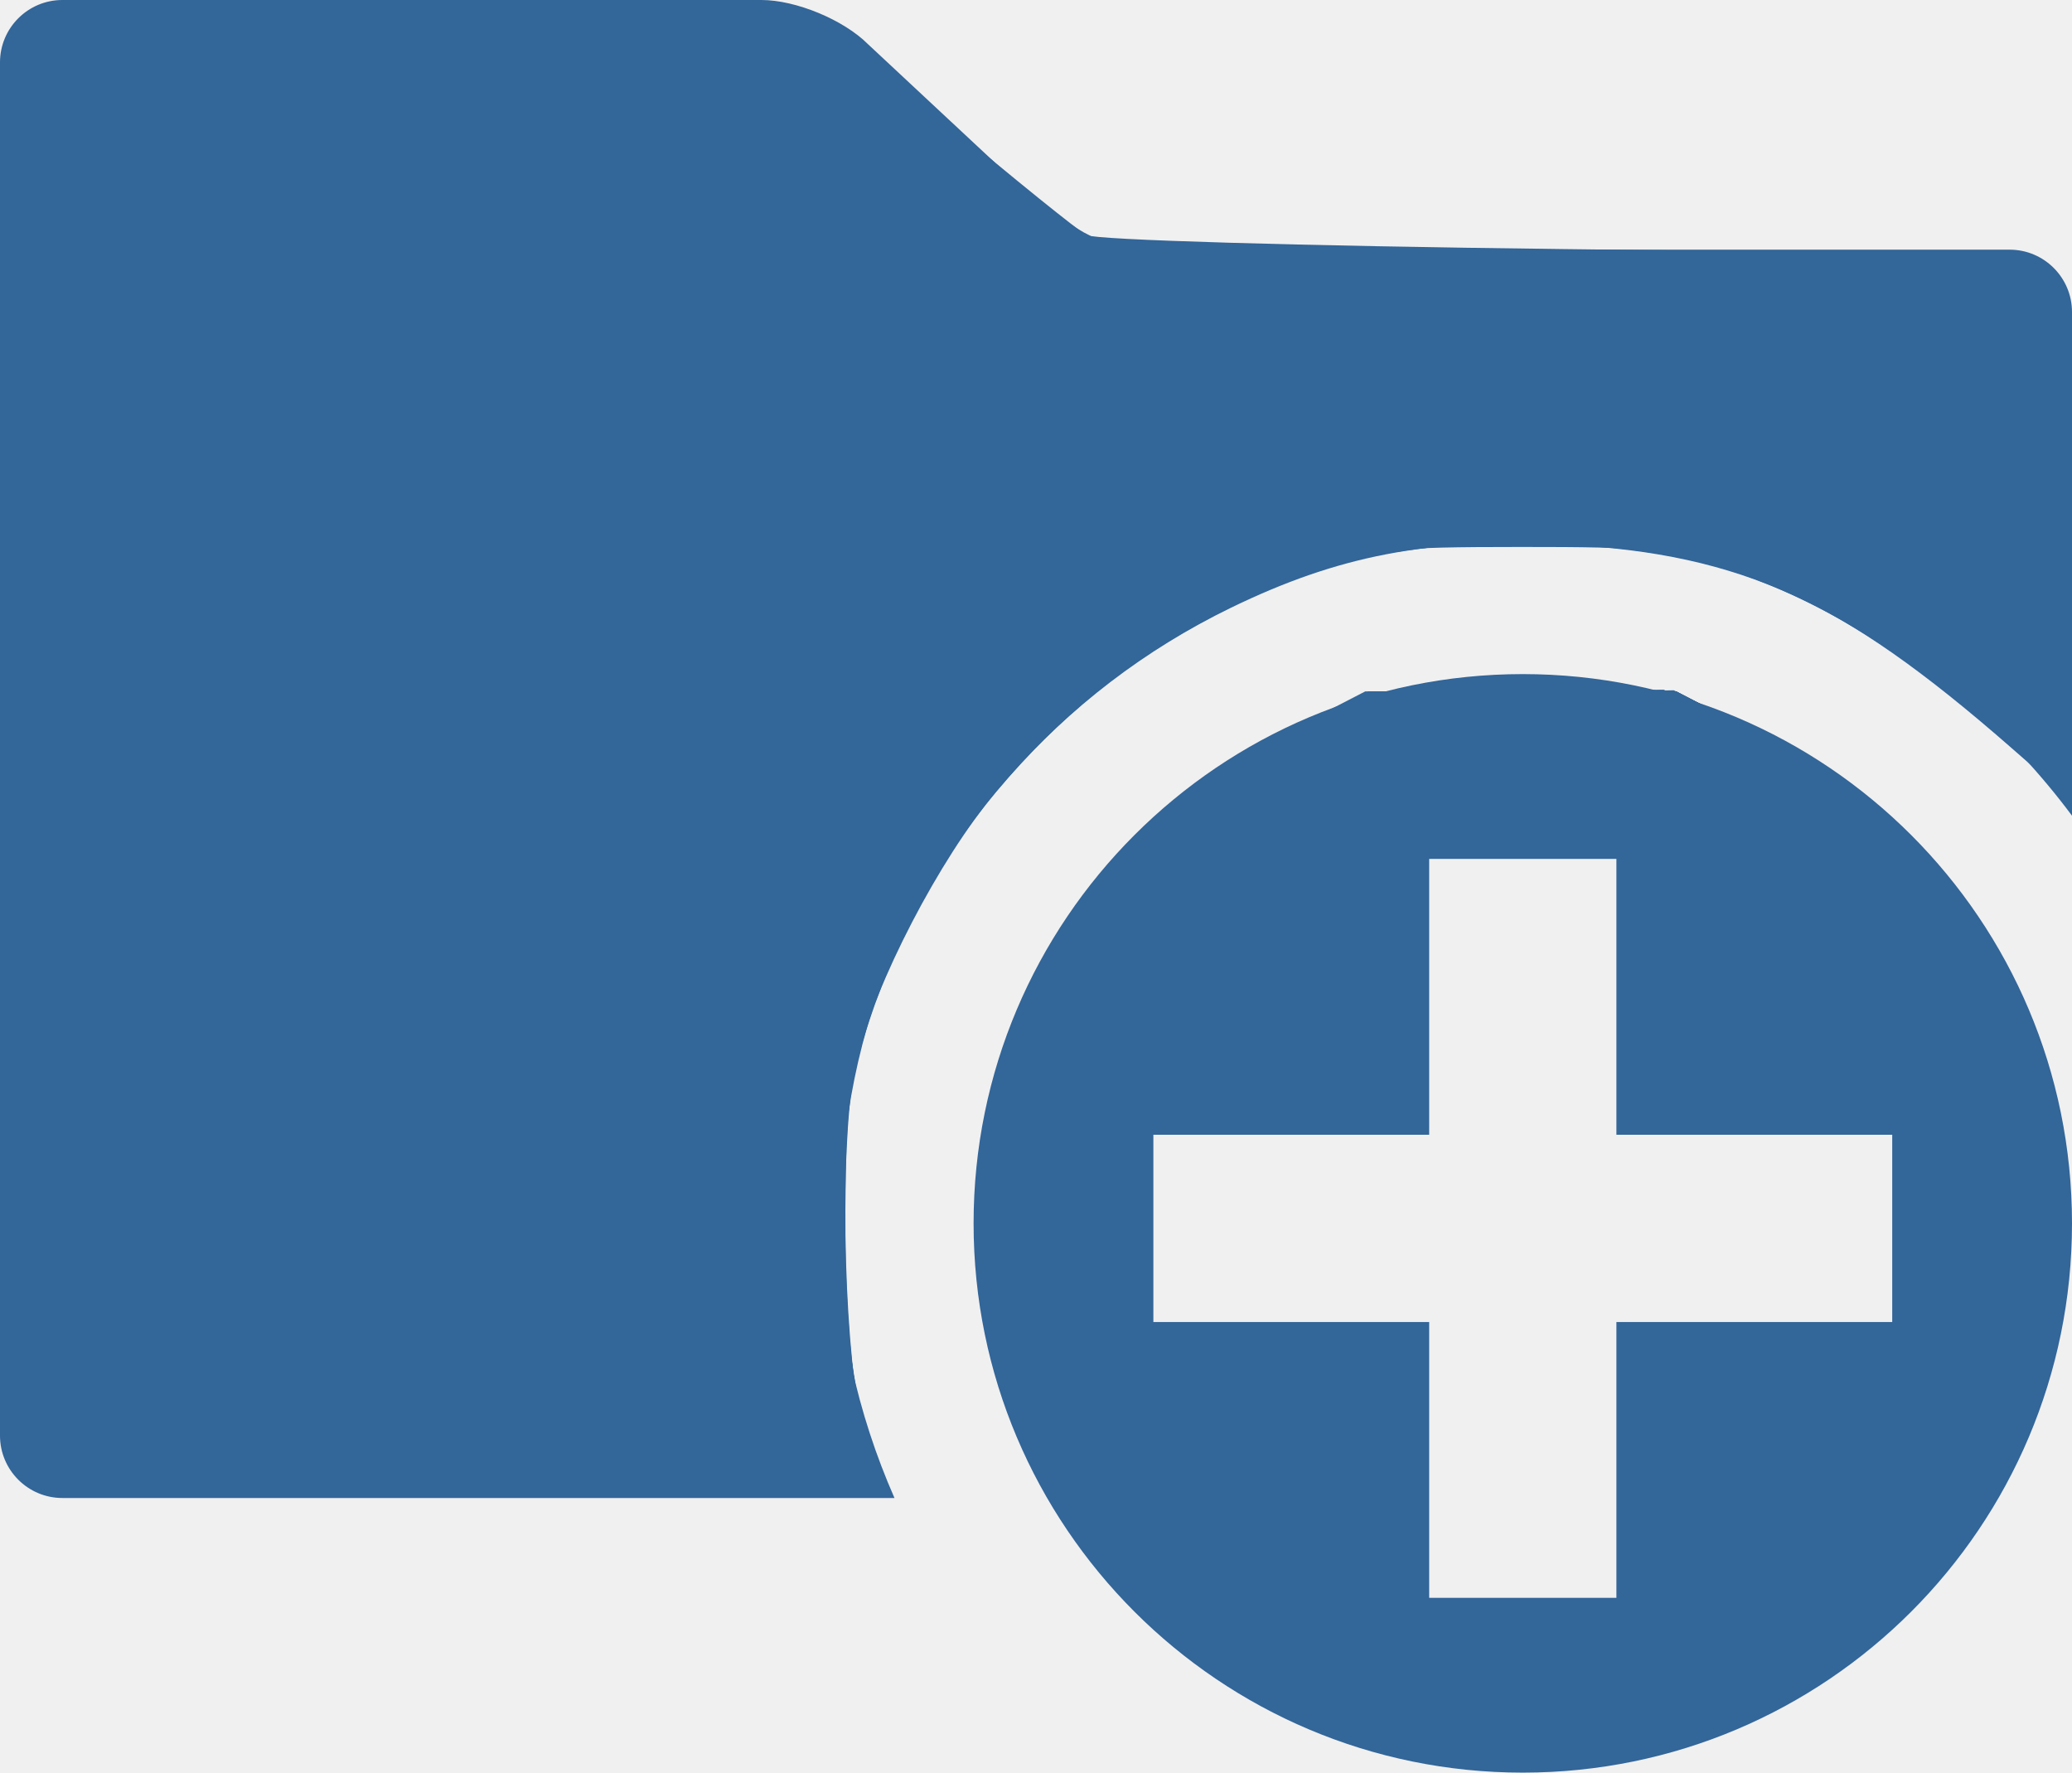
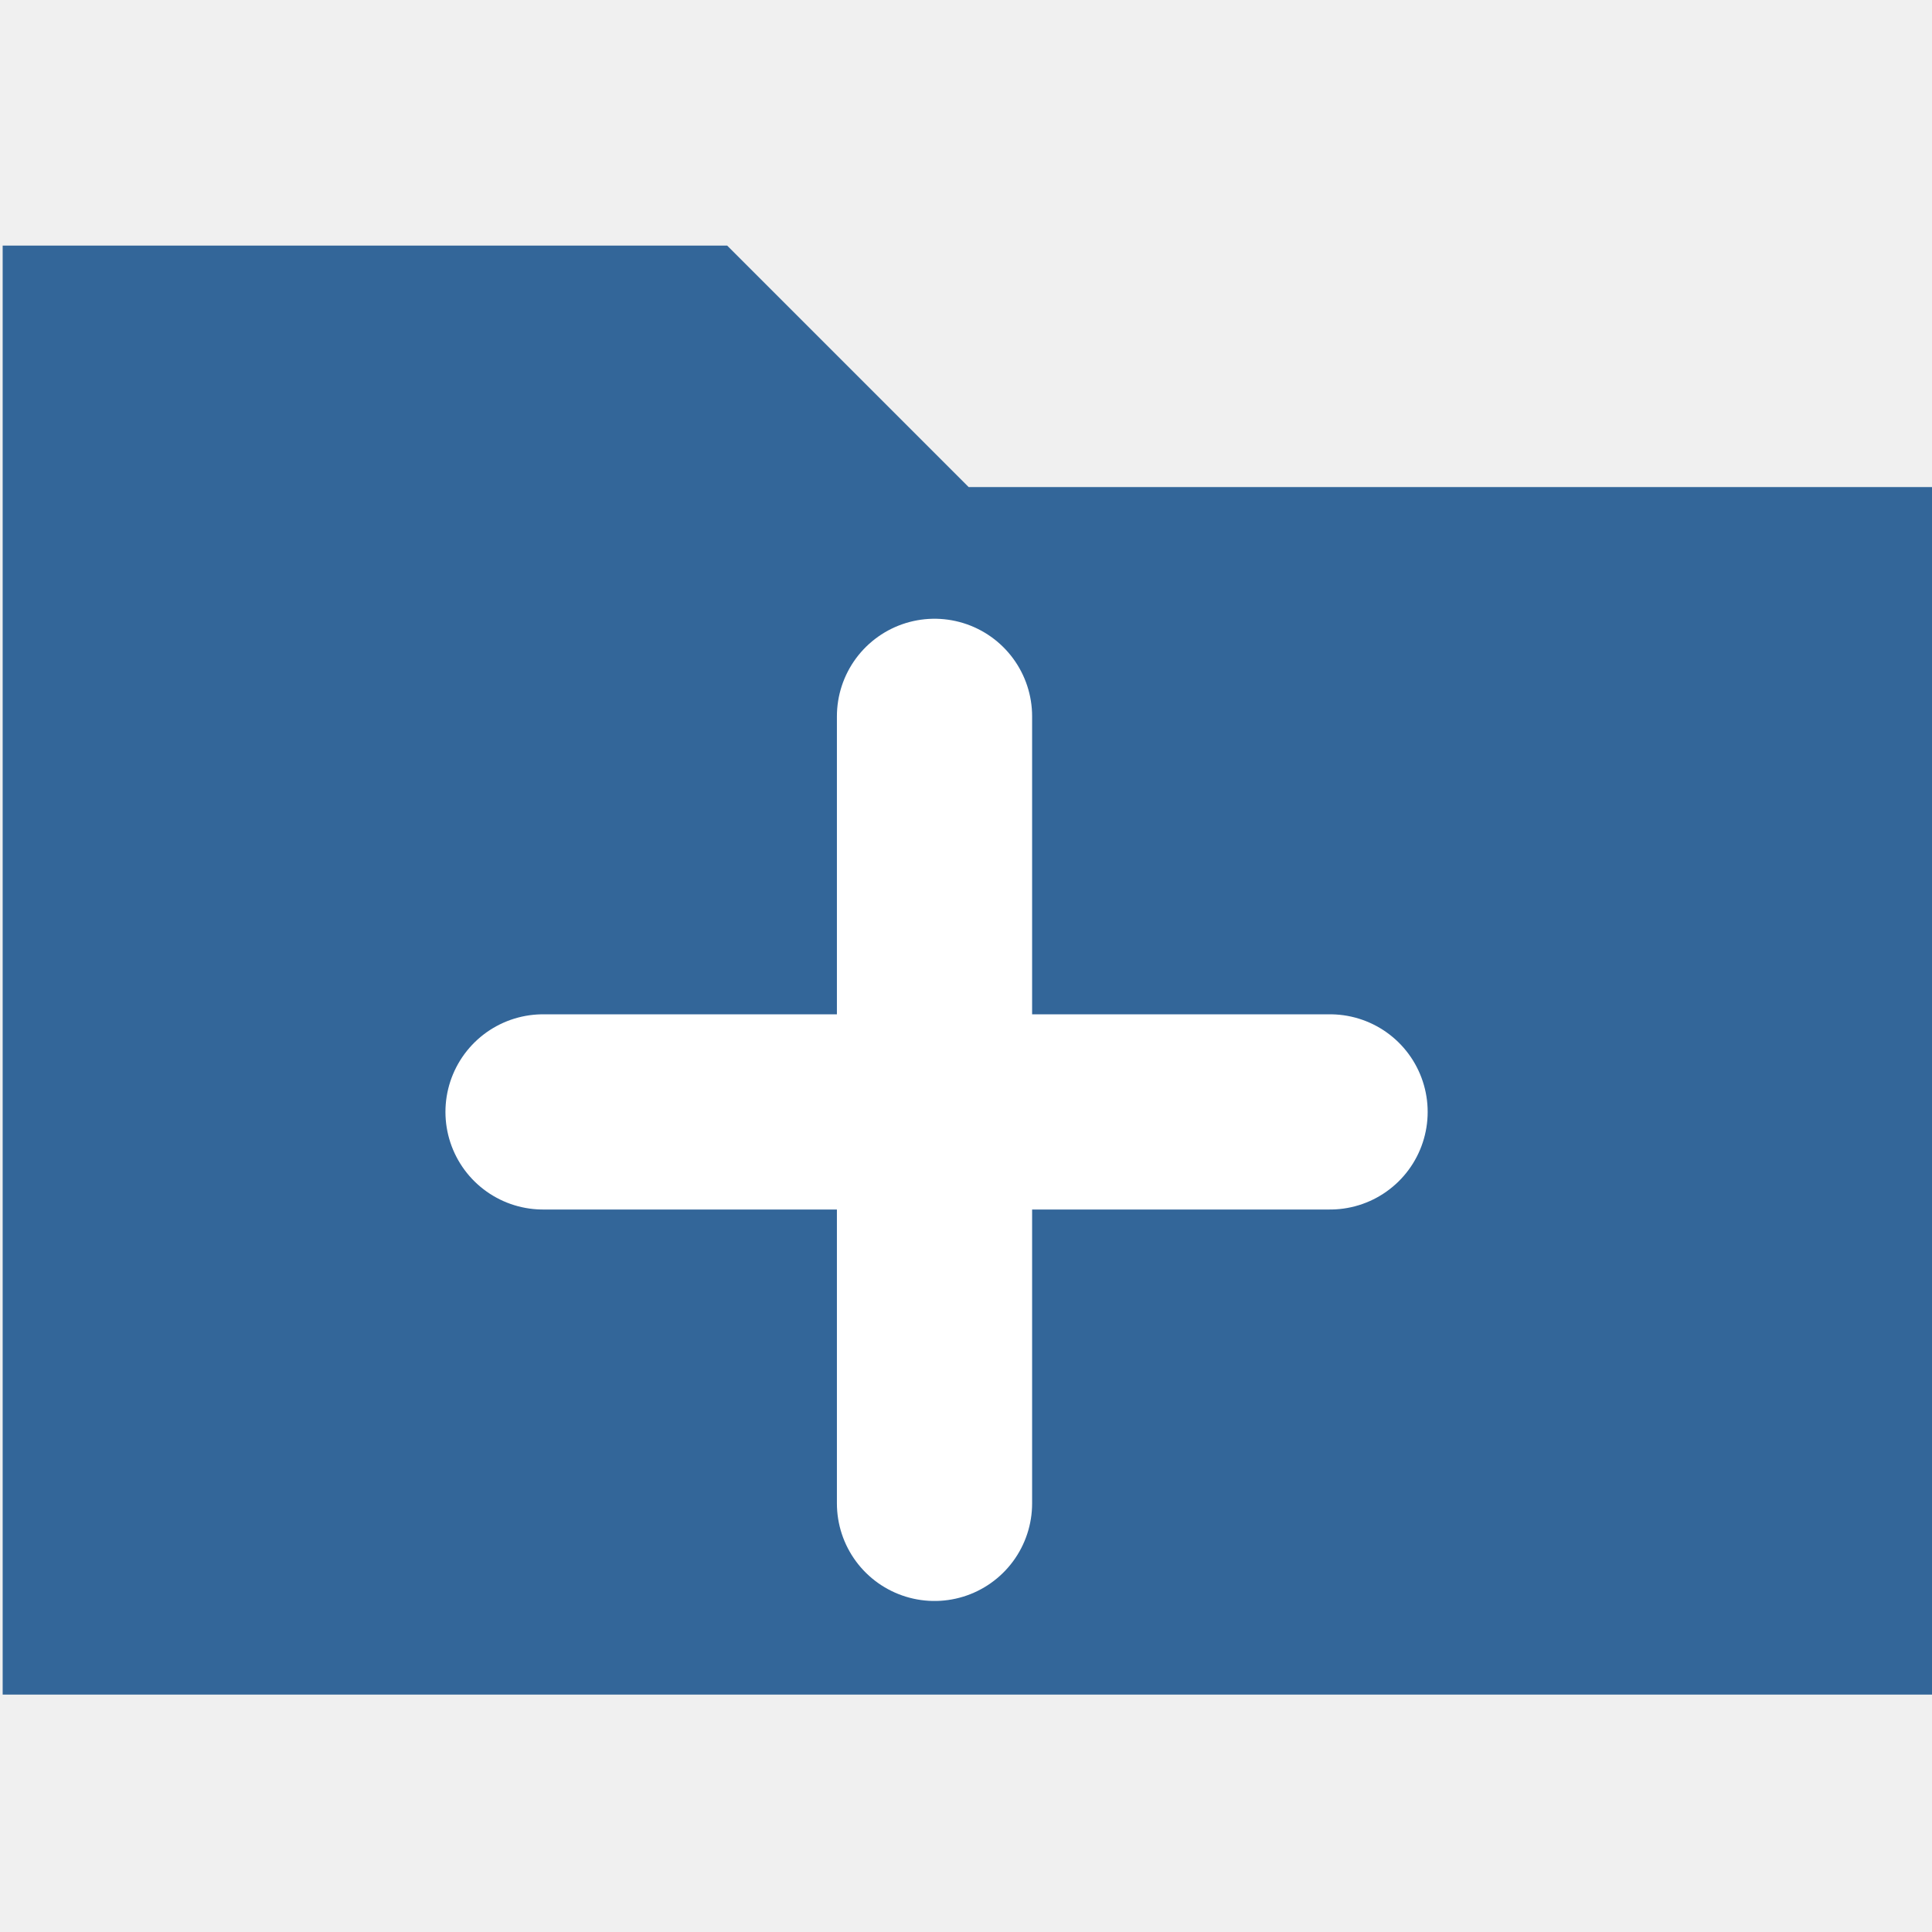
- <svg xmlns="http://www.w3.org/2000/svg" version="1.1" id="Capa_1" x="0px" y="0px" width="560.8" height="479.719" viewBox="0 0 560.8 479.719" xml:space="preserve">
-   <defs id="defs4750" />
-   <g id="g4715" transform="translate(0,-40.54)">
-     <g id="g4713">
-       <path d="m 412.154,222.968 c -82.087,0 -148.646,66.594 -148.646,148.645 0,82.055 66.555,148.646 148.646,148.646 82.128,0 148.646,-66.592 148.646,-148.646 0,-82.053 -66.518,-148.645 -148.646,-148.645 z m 99.99,175.342 h -74.652 v 74.651 H 386.818 V 398.31 h -74.651 v -50.677 h 74.651 V 272.98 h 50.674 v 74.652 h 74.652 z" id="path4709" style="fill:#336699;fill-opacity:1" />
-       <path d="M 543.909,108.105 H 314.183 c -9.33,0 -22.24,-1.971 -28.834,-8.565 L 234.913,52.483 C 228.316,45.885 215.406,40.54 206.079,40.54 H 16.891 C 7.562,40.54 0,48.102 0,57.431 v 371.616 c 0,9.33 7.562,16.892 16.891,16.892 h 225.207 c -10.016,-22.791 -15.75,-47.868 -15.75,-74.325 0,-102.448 83.361,-185.806 185.806,-185.806 61.005,0 114.75,29.939 148.646,75.484 V 124.996 c 0,-9.33 -7.561,-16.891 -16.891,-16.891 z" id="path4711" style="fill:#336699;fill-opacity:1" />
-       <path style="fill:#336699;fill-opacity:1;stroke-width:2.376" d="M 5.596,439.542 C 2.005,435.574 1.663,418.484 1.663,242.68 1.663,59.191 1.867,49.979 6.009,46.23 9.91,42.7 20.741,42.298 111.829,42.298 c 83.211,0 102.957,0.619 109.711,3.441 4.53,1.893 21.992,16.166 38.806,31.717 21.55,19.934 32.857,28.733 38.322,29.826 4.264,0.853 62.203,1.55 128.753,1.55 h 121.001 l 5.833,5.833 5.833,5.833 v 68.366 68.366 l -17.228,-16.952 c -36.493,-35.908 -82.129,-55.44 -129.407,-55.388 -131.632,0.146 -222.387,132.116 -175.251,254.837 1.508,3.925 -4.861,4.158 -113.538,4.158 -108.523,0 -115.361,-0.25 -119.068,-4.346 z" id="path5328" />
-       <path style="fill:#336699;fill-opacity:1;stroke-width:2.376" d="M 26.228,442.127 C 14.238,441.552 8.269,440.18 6.03,437.482 3.434,434.355 2.852,398.654 2.852,242.813 2.852,62.754 3.091,51.733 7.096,47.729 11.04,43.786 18.623,43.486 114.232,43.486 h 102.891 l 9.301,6.45 c 5.116,3.548 21.411,17.238 36.211,30.424 14.8,13.185 29.573,24.986 32.828,26.224 3.448,1.311 57.251,2.25 128.885,2.25 H 547.317 l 6.385,6.665 6.385,6.665 v 67.534 67.534 l -17.228,-16.845 c -9.475,-9.265 -22.329,-20.265 -28.564,-24.445 -59.342,-39.786 -135.405,-41.543 -198.438,-4.583 -19.285,11.308 -52.366,44.899 -64.529,65.524 -5.564,9.436 -13.404,27.08 -17.422,39.208 -6.645,20.06 -7.321,24.95 -7.483,54.132 -0.173,31.047 0.195,33.606 9.417,65.573 1.363,4.724 0.317,5.057 -20.496,6.535 -21.597,1.533 -155.906,1.389 -189.115,-0.203 z" id="path5330" />
-       <path style="fill:#336699;fill-opacity:1;stroke-width:2.376" d="M 37.808,441.827 C 15.645,440.686 8.063,439.464 6.359,436.759 4.997,434.598 4.098,358.163 4.076,242.668 4.044,72.6 4.441,51.741 7.774,48.408 11.055,45.127 24.123,44.674 115.419,44.674 H 219.33 L 234.657,57.001 c 8.43,6.78 24.165,20.179 34.967,29.776 10.802,9.597 22.367,18.486 25.7,19.753 3.628,1.38 55.385,2.304 129.026,2.304 H 547.317 l 6.385,6.665 6.385,6.665 v 67.27 67.27 l -21.415,-20.379 c -16.828,-16.014 -26.117,-22.696 -43.367,-31.195 -32.981,-16.25 -55.61,-21.14 -90.79,-19.62 -47.547,2.055 -83.466,16.849 -117.358,48.336 -29.258,27.181 -46.236,55.4 -57.75,95.982 -5.025,17.71 -3.695,73.883 2.203,93.098 4.476,14.582 4.552,15.997 0.93,17.452 -5.399,2.168 -158.639,3.31 -194.731,1.451 z" id="path5332" />
-       <path style="fill:#336699;fill-opacity:1;stroke-width:2.376" d="M 45.222,441.824 C 25.396,440.998 8.287,439.432 7.201,438.343 4.618,435.751 4.623,50.428 7.206,47.842 8.294,46.753 56.459,45.563 114.24,45.198 L 219.295,44.534 242.779,64.208 c 12.916,10.821 29.888,25.021 37.715,31.556 l 14.231,11.881 126.081,0.656 126.081,0.656 6.6,6.324 6.6,6.324 v 67.549 67.549 l -21.027,-20.01 c -44.89,-42.719 -102.688,-59.894 -162.831,-48.387 -36.557,6.995 -64.702,22.106 -93.188,50.034 -27.817,27.272 -44.194,55.293 -53.471,91.488 -4.961,19.357 -4.329,68.159 1.164,89.879 2.51,9.926 3.507,18.278 2.32,19.437 -2.707,2.644 -141.226,4.621 -187.833,2.68 z" id="path5334" />
-       <path style="fill:#336699;fill-opacity:1;stroke-width:2.376" d="M 40.468,441.857 C 23.255,441.005 8.285,439.42 7.2,438.335 4.618,435.753 4.624,50.428 7.206,47.842 8.294,46.753 56.461,45.553 114.245,45.176 l 105.061,-0.686 27.22,22.818 c 14.971,12.55 31.933,26.76 37.693,31.578 l 10.473,8.759 126.097,0.656 126.097,0.656 6.6,6.324 6.6,6.324 v 67.538 67.538 L 540.243,238.005 c -29.441,-27.707 -56.398,-42.25 -92.606,-49.962 -22.692,-4.833 -62.848,-3.017 -87.118,3.94 -57.773,16.559 -107.424,65.197 -127.032,124.44 -9.452,28.557 -10.313,68.699 -2.235,104.215 2.075,9.122 2.861,17.471 1.747,18.555 -2.658,2.585 -152.313,4.657 -192.531,2.665 z" id="path5336" />
-       <path style="fill:#336699;fill-opacity:1;stroke-width:2.376" d="M 38.053,441.834 C 22.127,440.952 8.225,439.36 7.162,438.297 4.605,435.74 4.649,50.403 7.206,47.842 8.294,46.753 56.577,45.553 114.502,45.175 l 105.318,-0.687 35.932,30.39 c 19.763,16.715 38.312,31.086 41.221,31.936 2.909,0.85 60.426,1.652 127.817,1.782 l 122.527,0.237 6.385,6.665 6.385,6.665 v 67.302 67.302 l -18.015,-17.113 c -31.57,-29.988 -63.335,-46.421 -101.506,-52.512 -94.83,-15.131 -183.727,44.993 -210.969,142.685 -4.547,16.305 -3.9,66.552 1.142,88.772 2.33,10.27 3.337,19.554 2.236,20.632 -2.639,2.584 -157.828,4.657 -194.922,2.603 z" id="path5338" />
-       <path style="fill:#336699;fill-opacity:1;stroke-width:2.376" d="M 33.345,441.889 C 20.057,441.028 8.295,439.432 7.206,438.343 4.62,435.756 4.62,50.433 7.206,47.843 8.293,46.754 56.602,45.543 114.558,45.154 l 105.374,-0.708 28.923,24.471 c 15.908,13.459 33.199,27.679 38.426,31.6 l 9.502,7.129 125.072,0.676 125.072,0.676 6.579,6.303 6.579,6.303 v 67.581 67.581 l -17.232,-16.342 c -30.952,-29.354 -59.126,-44.535 -96.741,-52.127 -23.46,-4.735 -56.178,-3.667 -80.882,2.64 -35.253,9 -71.897,32.726 -96.564,62.522 -15.151,18.301 -32.404,51.822 -38.083,73.991 -5.342,20.853 -5.239,63.906 0.215,89.969 2.287,10.928 3.258,20.769 2.159,21.868 -2.54,2.54 -167.411,4.688 -199.614,2.601 z" id="path5340" />
-       <path style="fill:#336699;fill-opacity:1;stroke-width:2.376" d="M 30.946,441.88 C 18.952,440.996 8.258,439.393 7.183,438.318 4.612,435.749 4.635,50.418 7.206,47.843 8.293,46.754 56.602,45.543 114.558,45.154 l 105.374,-0.708 28.923,24.471 c 15.908,13.459 33.199,27.679 38.425,31.6 l 9.502,7.129 125.093,0.695 125.093,0.695 6.559,6.284 6.559,6.284 v 67.567 67.567 l -16.937,-15.978 c -46.534,-43.898 -99.421,-62.004 -156.665,-53.633 -73.902,10.806 -136.332,66.796 -155.569,139.522 -5.183,19.596 -5.071,66.696 0.217,91.172 2.507,11.601 3.28,20.013 1.962,21.332 -2.672,2.672 -171.911,4.956 -202.149,2.728 z" id="path5342" />
-       <path style="fill:#336699;fill-opacity:1;stroke-width:2.376" d="M 28.514,441.845 C 17.796,440.919 8.172,439.307 7.128,438.263 4.594,435.73 4.671,50.382 7.206,47.843 8.293,46.754 56.683,45.543 114.739,45.153 l 105.555,-0.709 35.701,30.149 c 28.864,24.375 37.623,30.512 45.736,32.047 5.52,1.044 62.929,1.984 127.576,2.088 l 117.54,0.19 6.62,6.343 6.62,6.343 v 67.502 67.502 L 542.859,240.571 c -42.698,-39.743 -88.769,-57.803 -139.606,-54.728 -54.915,3.322 -102.315,27.859 -136.357,70.586 -15.274,19.171 -30.264,48.581 -35.767,70.175 -4.987,19.569 -4.909,66.141 0.153,91.261 2.374,11.78 3.022,20.076 1.675,21.423 -2.711,2.711 -177.368,4.894 -204.444,2.556 z" id="path5344" />
-       <path style="fill:#336699;fill-opacity:1;stroke-width:2.376" d="M 26.21,441.909 C 16.84,441.037 8.285,439.432 7.2,438.343 4.618,435.752 4.624,50.429 7.206,47.843 8.293,46.753 56.717,45.543 114.813,45.153 l 105.63,-0.709 36.634,30.641 36.634,30.641 23.285,1.542 c 12.807,0.848 69.868,1.547 126.803,1.554 l 103.517,0.012 6.385,6.665 6.385,6.665 v 67.361 67.361 L 546.424,243.922 c -29.036,-27.547 -58.44,-44.869 -90.892,-53.546 -22.228,-5.943 -66.499,-5.387 -90.621,1.137 -64.281,17.386 -118.988,73.162 -133.934,136.548 -4.732,20.067 -4.577,65.573 0.306,89.804 2.399,11.907 3.029,20.069 1.655,21.443 -2.65,2.65 -181.973,4.905 -206.727,2.6 z" id="path5346" />
-       <path style="fill:#336699;fill-opacity:1;stroke-width:2.376" d="M 25.024,441.919 C 16.308,441.041 8.288,439.432 7.202,438.343 4.619,435.753 4.622,50.431 7.206,47.843 8.293,46.754 56.717,45.543 114.813,45.153 l 105.63,-0.709 36.632,30.638 36.632,30.638 25.44,1.557 c 13.992,0.856 71.054,1.557 126.805,1.557 H 547.317 l 6.385,6.665 6.385,6.665 v 67.504 67.504 l -11.287,-10.884 c -44.246,-42.665 -83.592,-59.98 -136.042,-59.868 -40.21,0.086 -73.512,10.025 -104.277,31.122 -30.379,20.832 -59.421,58.637 -72.38,94.22 -9.295,25.52 -11.417,67.827 -5.15,102.637 2.571,14.279 3.267,23.63 1.863,25.034 -2.661,2.661 -184.451,4.836 -207.79,2.486 z" id="path5348" />
-       <path style="fill:#336699;fill-opacity:1;stroke-width:2.376" d="M 23.839,441.93 C 15.778,441.046 8.293,439.432 7.205,438.343 4.62,435.755 4.62,50.433 7.206,47.843 8.293,46.754 56.73,45.543 114.842,45.153 l 105.658,-0.709 36.664,30.638 36.664,30.638 28.947,1.556 c 15.921,0.856 72.956,1.556 126.745,1.556 h 97.798 l 6.385,6.665 6.385,6.665 v 67.21 67.21 l -16.04,-14.745 C 500.847,202.124 463.497,186.387 412.758,186.521 c -54.99,0.145 -96.26,18.004 -134.388,58.153 -20.098,21.163 -32.13,40.31 -41.92,66.711 -9.643,26.002 -11.877,67.586 -5.527,102.854 2.601,14.448 3.299,23.786 1.882,25.203 -2.668,2.668 -187.274,4.866 -208.965,2.487 z" id="path5350" />
-       <path style="fill:#336699;fill-opacity:1;stroke-width:2.376" d="M 22.64,441.926 C 15.227,441.03 8.277,439.412 7.195,438.33 4.616,435.753 4.627,50.426 7.206,47.843 8.294,46.754 56.948,45.563 115.326,45.197 l 106.142,-0.665 29.703,25.333 c 16.337,13.933 33.272,28.064 37.634,31.403 l 7.93,6.07 125.141,0.999 125.141,0.999 6.535,6.134 6.535,6.134 v 67.472 67.472 l -18.416,-16.449 c -38.35,-34.254 -65.294,-47.343 -108.821,-52.861 -35.641,-4.519 -81.742,4.954 -112.522,23.121 -17.512,10.336 -46.223,36.257 -58.138,52.489 -30.911,42.11 -41.223,92.802 -30.993,152.357 2.433,14.167 2.969,22.876 1.496,24.349 -2.708,2.708 -189.799,4.821 -210.054,2.373 z" id="path5352" />
-       <path style="fill:#336699;fill-opacity:1;stroke-width:2.376" d="M 21.413,441.901 C 14.632,440.976 8.216,439.351 7.156,438.291 4.603,435.739 4.652,50.401 7.206,47.843 8.294,46.754 56.948,45.578 115.326,45.231 l 106.142,-0.631 36.219,30.552 36.219,30.552 44.574,1.558 c 24.516,0.857 81.533,1.561 126.705,1.565 l 82.131,0.007 6.385,6.665 6.385,6.665 v 67.238 67.238 L 546.424,244.111 c -45.725,-41.925 -82.195,-57.386 -134.853,-57.167 -55.353,0.23 -96.889,18.833 -136.323,61.059 -20.131,21.556 -38.771,56.491 -44.292,83.012 -4.559,21.897 -4.458,56.822 0.243,84.19 2.444,14.227 2.972,22.873 1.487,24.358 -2.741,2.741 -192.896,4.847 -211.272,2.339 z" id="path5354" />
-       <path style="fill:#336699;fill-opacity:1;stroke-width:2.376" d="M 20.179,441.872 C 14.026,440.912 8.145,439.28 7.11,438.245 4.588,435.724 4.682,50.371 7.206,47.843 8.294,46.754 56.948,45.551 115.326,45.17 l 106.142,-0.692 36.206,30.612 36.206,30.612 46.751,1.566 c 25.713,0.861 82.736,1.566 126.718,1.566 h 79.967 l 6.385,6.665 6.385,6.665 v 67.131 67.131 l -18.488,-16.291 c -32.853,-28.95 -55.067,-41.446 -87.681,-49.323 -26.28,-6.347 -73.932,-4.196 -99.378,4.486 -56.264,19.197 -103.831,68.321 -121.063,125.025 -6.245,20.551 -7.403,60.798 -2.622,91.177 2.592,16.472 3.24,26.654 1.788,28.106 -2.75,2.75 -196.142,4.814 -212.463,2.268 z" id="path5356" />
-       <path style="fill:#336699;fill-opacity:1;stroke-width:2.376" d="M 20.179,441.869 C 14.026,440.911 8.145,439.28 7.11,438.245 4.588,435.723 4.682,50.37 7.206,47.843 8.294,46.753 56.991,45.544 115.423,45.156 l 106.24,-0.706 28.009,23.822 c 15.405,13.102 32.159,27.109 37.232,31.126 l 9.223,7.305 125.445,1.363 125.445,1.364 6.535,6.087 6.535,6.087 v 67.366 67.366 l -20.713,-18.109 C 514.251,216.263 492.655,203.108 468.073,194.794 c -16.925,-5.724 -21.686,-6.249 -56.503,-6.233 -35.373,0.017 -39.326,0.475 -56.769,6.577 -52.344,18.312 -93.598,57.469 -115.19,109.335 -12.707,30.523 -15.432,66.352 -8.301,109.152 2.685,16.118 3.135,24.177 1.444,25.868 -2.916,2.916 -195.301,5.065 -212.574,2.375 z" id="path5358" />
-       <path style="fill:#336699;fill-opacity:1;stroke-width:2.376" d="M 18.935,441.833 C 13.405,440.833 8.059,439.194 7.054,438.189 4.569,435.704 4.718,50.334 7.206,47.843 8.294,46.753 56.948,45.547 115.326,45.162 l 106.142,-0.7 36.453,30.622 36.452,30.622 62.163,1.559 c 34.19,0.858 91.102,1.561 126.472,1.564 l 64.309,0.005 6.385,6.665 6.385,6.665 v 67.113 67.113 l -20.792,-18.085 c -41.608,-36.19 -71.595,-48.866 -119.408,-50.475 -37.544,-1.263 -57.852,2.726 -86.734,17.038 -25.761,12.766 -44.98,27.895 -63.7,50.143 -15.195,18.06 -32.53,51.432 -37.629,72.439 -4.166,17.165 -4.111,67.555 0.1,91.011 2.316,12.901 2.571,19.29 0.841,21.021 -2.983,2.983 -198.447,5.132 -213.83,2.351 z" id="path5360" />
-       <path style="fill:#336699;fill-opacity:1;stroke-width:2.376" d="m 394.936,518.356 c -62.563,-9.76 -111.408,-53.242 -126.181,-112.327 -5.74,-22.958 -3.729,-60.183 4.501,-83.278 14.739,-41.364 49.247,-75.939 90.26,-90.433 20.758,-7.336 63.407,-9.108 84.887,-3.528 21.998,5.715 46.206,19.17 63.358,35.216 53.189,49.755 62.983,126.865 23.822,187.549 -17.706,27.437 -46.952,49.952 -77.725,59.834 -17.622,5.66 -49.017,9.135 -62.922,6.966 z m 43.961,-81.598 V 398.738 h 36.832 36.832 v -26.139 -26.139 h -36.832 -36.832 v -36.832 -36.832 H 412.758 386.619 v 36.832 36.832 h -38.02 -38.02 v 26.139 26.139 h 38.02 38.02 v 38.02 38.02 h 26.139 26.139 z" id="path5362" />
-       <path style="fill:#336699;fill-opacity:1;stroke-width:2.376" d="M 369.947,511.733 C 282.309,482.727 241.174,387.485 281.146,306.13 c 16.483,-33.547 57.666,-67.69 91.215,-75.622 18.517,-4.378 47.994,-5.747 65.347,-3.034 23.765,3.714 55.997,20.026 74.167,37.536 29.057,28 43.4,58.881 45.274,97.481 1.486,30.603 -1.883,48.588 -13.69,73.08 -11.381,23.608 -28.111,42.54 -51.293,58.045 -24.241,16.214 -42.907,21.795 -77.033,23.036 -24.337,0.885 -29.281,0.347 -45.187,-4.918 z m 68.95,-74.975 V 398.738 h 36.832 36.832 v -26.139 -26.139 h -36.832 -36.832 v -36.832 -36.832 H 412.758 386.619 v 36.832 36.832 h -38.02 -38.02 v 26.139 26.139 h 38.02 38.02 v 38.02 38.02 h 26.139 26.139 z" id="path5364" />
-       <path style="fill:#336699;fill-opacity:1;stroke-width:2.376" d="m 378.302,514.184 c -51.049,-14.56 -90.413,-51.431 -105.931,-99.222 -6.588,-20.288 -7.688,-56.035 -2.4,-78.007 11.816,-49.102 54.991,-93.704 102.64,-106.034 22.511,-5.825 63.069,-5.274 82.92,1.125 47.435,15.292 87.594,58.625 98.892,106.707 5.141,21.881 3.435,58.084 -3.724,78.995 -15.254,44.561 -54.561,82.18 -98.465,94.237 -18.418,5.058 -59.612,6.283 -73.932,2.199 z m 60.595,-77.426 V 398.738 h 36.832 36.832 v -26.139 -26.139 h -36.832 -36.832 v -36.832 -36.832 H 412.758 386.619 v 36.832 36.832 h -38.02 -38.02 v 26.139 26.139 h 38.02 38.02 v 38.02 38.02 h 26.139 26.139 z" id="path5366" />
-       <path style="fill:#336699;fill-opacity:1;stroke-width:2.376" d="m 378.302,514.184 c -36.584,-10.435 -67.235,-32.079 -87.329,-61.668 -37.622,-55.401 -31.835,-129.035 14.143,-179.938 12.198,-13.505 38.745,-31.824 54.848,-37.849 25.861,-9.676 74.834,-10.258 100.32,-1.192 28.449,10.12 62.065,37.949 77.219,63.926 24.577,42.129 26.792,95.368 5.723,137.514 -18.89,37.786 -50.297,64.459 -90.071,76.495 -18.281,5.532 -59.705,7.033 -74.853,2.713 z m 60.595,-77.426 V 398.738 h 36.832 36.832 v -26.139 -26.139 h -36.832 -36.832 v -36.832 -36.832 H 412.758 386.619 v 36.832 36.832 h -38.02 -38.02 v 26.139 26.139 h 38.02 38.02 v 38.02 38.02 h 26.139 26.139 z" id="path5368" />
-       <path style="fill:#336699;fill-opacity:1;stroke-width:2.376" d="m 378.302,514.184 c -36.584,-10.435 -67.235,-32.079 -87.329,-61.668 -44.274,-65.196 -27.732,-153.802 37.306,-199.837 18.589,-13.157 26.537,-17.101 43.368,-21.519 18.935,-4.97 64.332,-4.869 81.507,0.182 30.4,8.939 66.62,36.829 82.878,63.817 25.997,43.154 28.752,96.694 7.193,139.818 -18.89,37.786 -50.297,64.459 -90.071,76.495 -18.281,5.532 -59.705,7.033 -74.853,2.713 z m 60.595,-77.426 V 398.738 h 36.832 36.832 v -26.139 -26.139 h -36.832 -36.832 v -36.832 -36.832 H 412.758 386.619 v 36.832 36.832 h -38.02 -38.02 v 26.139 26.139 h 38.02 38.02 v 38.02 38.02 h 26.139 26.139 z" id="path5370" />
-       <path style="fill:#336699;fill-opacity:1;stroke-width:2.376" d="m 378.302,514.184 c -51.149,-14.589 -88.971,-49.861 -105.954,-98.812 -4.349,-12.536 -5.362,-20.594 -5.374,-42.773 -0.013,-23.525 0.876,-29.915 6.394,-45.928 14.32,-41.56 47.68,-77.002 86.795,-92.215 18.785,-7.306 71.563,-9.207 92.08,-3.317 31.008,8.903 67.282,36.617 83.789,64.02 25.961,43.094 28.736,96.632 7.255,139.939 -18.755,37.811 -52.45,66.201 -91.321,76.942 -18.134,5.011 -59.404,6.213 -73.664,2.146 z m 60.595,-77.426 V 398.738 h 36.832 36.832 v -26.139 -26.139 h -36.832 -36.832 v -36.832 -36.832 H 412.758 386.619 v 36.832 36.832 h -38.02 -38.02 v 26.139 26.139 h 38.02 38.02 v 38.02 38.02 h 26.139 26.139 z" id="path5372" />
-       <path style="fill:#336699;fill-opacity:1;stroke-width:2.376" d="m 377.114,513.993 c -24.757,-6.796 -47.484,-20.149 -66.722,-39.201 -27.633,-27.366 -40.93,-55.147 -43.997,-91.926 -2.803,-33.606 6.463,-66.862 26.421,-94.831 20.077,-28.135 49.045,-49.088 78.456,-56.749 19.028,-4.956 64.944,-4.871 82.045,0.153 34.31,10.078 72.593,41.891 88.371,73.438 22.943,45.87 21.123,99.608 -4.824,142.421 -17.155,28.307 -47.368,52.535 -78.582,63.017 -20.303,6.817 -62.732,8.741 -81.169,3.68 z m 61.783,-77.234 V 398.738 h 36.832 36.832 v -26.139 -26.139 h -36.832 -36.832 v -36.832 -36.832 H 412.758 386.619 v 36.832 36.832 h -38.02 -38.02 v 26.139 26.139 h 38.02 38.02 v 38.02 38.02 h 26.139 26.139 z" id="path5374" />
-       <path style="fill:#336699;fill-opacity:1;stroke-width:2.376" d="m 375.926,514.039 c -38.409,-11.055 -77.343,-42.877 -94.55,-77.28 -23.173,-46.33 -20.154,-100.834 7.978,-144.012 20.044,-30.765 56.067,-56.753 87.043,-62.797 8.83,-1.723 26.91,-2.488 45.149,-1.91 30.219,0.957 30.563,1.032 51.808,11.308 39.927,19.313 71.257,57.723 81.082,99.405 5.888,24.978 3.496,60.78 -5.624,84.201 -16.164,41.51 -49.501,73.602 -90.903,87.51 -20.035,6.73 -64.309,8.66 -81.981,3.574 z m 62.971,-77.28 V 398.738 h 36.832 36.832 v -26.139 -26.139 h -36.832 -36.832 v -36.832 -36.832 H 412.758 386.619 v 36.832 36.832 h -38.02 -38.02 v 26.139 26.139 h 38.02 38.02 v 38.02 38.02 h 26.139 26.139 z" id="path5376" />
-       <path style="fill:#336699;fill-opacity:1;stroke-width:2.376" d="m 378.302,515.034 c -5.228,-1.303 -18.594,-6.84 -29.703,-12.305 -27.28,-13.42 -54.682,-40.269 -67.332,-65.972 -20.783,-42.228 -20.761,-87.966 0.063,-130.386 17.165,-34.966 58.382,-68.651 93.418,-76.346 7.971,-1.751 25.677,-2.544 45.336,-2.031 l 32.257,0.841 21.2,10.462 c 39.983,19.732 71.162,58.072 80.881,99.456 5.155,21.951 3.351,60.437 -3.782,80.713 -14.421,40.991 -49.341,75.826 -90.285,90.065 -14.016,4.874 -23.29,6.315 -45.096,7.004 -15.098,0.477 -31.728,-0.198 -36.956,-1.501 z m 60.595,-78.275 V 398.738 h 36.832 36.832 v -26.139 -26.139 h -36.832 -36.832 v -36.832 -36.832 H 412.758 386.619 v 36.832 36.832 h -38.02 -38.02 v 26.139 26.139 h 38.02 38.02 v 38.02 38.02 h 26.139 26.139 z" id="path5378" />
-       <path style="fill:#336699;fill-opacity:1;stroke-width:2.376" d="m 375.032,513.969 c -37.182,-10.483 -77.103,-43.357 -93.765,-77.212 -20.783,-42.228 -20.761,-87.966 0.063,-130.386 17.165,-34.966 58.382,-68.651 93.418,-76.346 7.971,-1.751 25.677,-2.544 45.336,-2.031 l 32.257,0.841 20.91,10.365 c 40.683,20.167 71.341,57.683 81.097,99.239 5.229,22.274 3.475,60.609 -3.709,81.027 -5.82,16.543 -18.965,38.044 -32.245,52.744 -12.787,14.154 -41.599,32.562 -59.997,38.332 -21.406,6.714 -65.307,8.518 -83.365,3.427 z m 63.865,-77.21 V 398.738 h 36.832 36.832 v -26.139 -26.139 h -36.832 -36.832 v -36.832 -36.832 H 412.758 386.619 v 36.832 36.832 h -38.02 -38.02 v 26.139 26.139 h 38.02 38.02 v 38.02 38.02 h 26.139 26.139 z" id="path5380" />
-       <path style="fill:#336699;fill-opacity:1;stroke-width:2.376" d="m 372.294,513.259 c -35.792,-11.911 -73.65,-42.87 -89.729,-73.378 -21.888,-41.529 -22.368,-91.005 -1.298,-133.815 12.865,-26.14 40.103,-52.729 68.366,-66.737 l 21.174,-10.494 h 40.753 40.753 l 21.213,10.456 c 17.282,8.519 24.976,14.243 41.52,30.892 22.116,22.257 32.011,39.126 39.165,66.773 5.496,21.237 3.876,62.047 -3.248,81.82 -15.227,42.267 -52.437,79.161 -92.566,91.78 -23.13,7.274 -68.124,8.686 -86.102,2.704 z m 66.603,-76.5 V 398.738 h 36.832 36.832 v -26.139 -26.139 h -36.832 -36.832 v -36.832 -36.832 H 412.758 386.619 v 36.832 36.832 h -38.02 -38.02 v 26.139 26.139 h 38.02 38.02 v 38.02 38.02 h 26.139 26.139 z" id="path5382" />
-       <path style="fill:#336699;fill-opacity:1;stroke-width:2.376" d="m 372.294,513.259 c -33.23,-11.058 -68.954,-38.553 -85.187,-65.563 -26.512,-44.115 -28.574,-96.279 -5.621,-142.234 12.787,-25.602 40.361,-52.361 68.147,-66.132 l 21.174,-10.494 h 41.768 41.768 l 20.198,10.556 c 15.298,7.995 25.124,15.489 40.504,30.892 30.406,30.45 42.665,59.276 42.665,100.323 0,27.506 -3.246,42.081 -14.467,64.965 -11.772,24.007 -28.35,42.844 -51.097,58.058 -24.357,16.291 -42.722,21.685 -78.201,22.97 -23.316,0.844 -30.911,0.235 -41.652,-3.339 z m 66.603,-76.5 V 398.738 h 36.832 36.832 v -26.139 -26.139 h -36.832 -36.832 v -36.832 -36.832 H 412.758 386.619 v 36.832 36.832 h -38.02 -38.02 v 26.139 26.139 h 38.02 38.02 v 38.02 38.02 h 26.139 26.139 z" id="path5384" />
-       <path style="fill:#336699;fill-opacity:1;stroke-width:2.376" d="m 372.294,513.247 c -33.19,-11.016 -68.949,-38.533 -85.187,-65.552 -26.512,-44.115 -28.574,-96.279 -5.621,-142.234 12.783,-25.594 40.36,-52.359 68.139,-66.132 l 21.166,-10.494 39.4,-0.778 39.4,-0.778 22.575,11.248 c 18.56,9.248 26.205,14.879 42.99,31.67 22.004,22.011 32.235,39.215 38.94,65.476 4.215,16.509 4.73,50.249 1.043,68.296 -3.77,18.455 -19.528,48.987 -33.197,64.324 -15.411,17.291 -43.347,35.897 -63.544,42.321 -22.921,7.291 -67.924,8.668 -86.102,2.634 z m 66.603,-76.489 V 398.738 h 36.832 36.832 v -26.139 -26.139 h -36.832 -36.832 v -36.832 -36.832 H 412.758 386.619 v 36.832 36.832 h -38.02 -38.02 v 26.139 26.139 h 38.02 38.02 v 38.02 38.02 h 26.139 26.139 z" id="path5386" />
-       <path style="fill:#336699;fill-opacity:1;stroke-width:2.376" d="m 372.294,513.247 c -34.999,-11.616 -75.053,-43.855 -89.06,-71.683 -22.901,-45.497 -23.527,-92.263 -1.824,-136.103 12.001,-24.243 39.9,-51.628 67.188,-65.952 l 20.198,-10.602 40.76,-0.861 40.76,-0.861 22.211,11.365 c 17.724,9.069 26.335,15.476 42.626,31.716 30.68,30.584 42.589,58.886 42.521,101.05 -0.044,26.724 -4.75,47.218 -15.574,67.816 -16.935,32.227 -50.622,60.951 -83.901,71.541 -22.72,7.23 -67.808,8.58 -85.906,2.574 z m 66.603,-76.489 V 398.738 h 36.832 36.832 v -26.139 -26.139 h -36.832 -36.832 v -36.832 -36.832 H 412.758 386.619 v 36.832 36.832 h -38.02 -38.02 v 26.139 26.139 h 38.02 38.02 v 38.02 38.02 h 26.139 26.139 z" id="path5388" />
-       <path style="fill:#336699;fill-opacity:1;stroke-width:2.376" d="m 379.49,515.883 c -3.267,-0.562 -15.97,-5.854 -28.228,-11.76 C 333,495.324 325.389,489.846 309.121,473.797 292.744,457.64 287.63,450.703 279.924,434.196 c -15.275,-32.722 -18.439,-64.424 -9.8,-98.201 9.122,-35.667 31.768,-66.769 63.893,-87.75 29.054,-18.976 35.263,-20.599 78.805,-20.599 h 38.391 l 21.764,11.134 c 17.239,8.819 26.008,15.365 42.179,31.486 22.011,21.942 32.222,39.093 38.94,65.406 4.604,18.035 4.586,52.71 -0.037,72.326 -11.877,50.385 -58.186,95.326 -109.22,105.994 -15.417,3.223 -51.531,4.267 -65.347,1.89 z m 59.407,-79.124 V 398.738 h 36.832 36.832 v -26.139 -26.139 h -36.832 -36.832 v -36.832 -36.832 H 412.758 386.619 v 36.832 36.832 h -38.02 -38.02 v 26.139 26.139 h 38.02 38.02 v 38.02 38.02 h 26.139 26.139 z" id="path5390" />
-       <path style="fill:#336699;fill-opacity:1;stroke-width:2.376" d="m 376.254,514.919 c -20.052,-4.71 -47.203,-21.411 -67.478,-41.506 -31.982,-31.697 -45.401,-66.602 -42.701,-111.068 2.846,-46.868 27.371,-87.932 68.542,-114.765 27.739,-18.079 35.021,-19.933 78.281,-19.933 h 37.984 l 20.74,10.099 c 16.847,8.203 24.809,14.114 42.414,31.486 32.373,31.944 43.714,58.685 43.639,102.891 -0.071,41.908 -12.993,72.946 -42.873,102.984 -21.147,21.259 -47.99,35.837 -73.53,39.933 -18.41,2.952 -52.205,2.89 -65.02,-0.12 z m 62.643,-78.16 V 398.738 h 36.832 36.832 v -26.139 -26.139 h -36.832 -36.832 v -36.832 -36.832 H 412.758 386.619 v 36.832 36.832 h -38.02 -38.02 v 26.139 26.139 h 38.02 38.02 v 38.02 38.02 h 26.139 26.139 z" id="path5392" />
-       <path style="fill:#336699;fill-opacity:1;stroke-width:2.376" d="m 373.482,514.235 c -35.999,-11.279 -76.159,-44.726 -92.331,-76.898 -22.361,-44.484 -20.68,-96.782 4.497,-139.874 14.8,-25.331 46.78,-52.662 75.071,-64.158 12.693,-5.157 17.345,-5.658 52.583,-5.658 h 38.658 l 20.202,10.099 c 16.032,8.015 24.642,14.513 41.71,31.486 33.084,32.897 43.734,58.05 43.804,103.463 0.064,41.567 -12.685,72.065 -42.77,102.309 -21.275,21.388 -48.488,36.214 -73.632,40.116 -20.905,3.244 -56.08,2.785 -67.792,-0.885 z m 65.415,-77.476 V 398.738 h 36.832 36.832 v -26.139 -26.139 h -36.832 -36.832 v -36.832 -36.832 H 412.758 386.619 v 36.832 36.832 h -38.02 -38.02 v 26.139 26.139 h 38.02 38.02 v 38.02 38.02 h 26.139 26.139 z" id="path5394" />
-       <path style="fill:#336699;fill-opacity:1;stroke-width:2.376" d="m 373.482,514.235 c -35.986,-11.275 -76.159,-44.727 -92.319,-76.873 -27.56,-54.825 -18.492,-119.406 22.991,-163.751 16.635,-17.783 37.297,-32.626 56.327,-40.466 11.764,-4.846 17.026,-5.39 52.687,-5.441 l 39.618,-0.056 19.789,10.069 c 15.376,7.824 24.585,14.844 41.297,31.486 33.09,32.949 43.734,58.097 43.804,103.493 0.064,41.567 -12.685,72.065 -42.77,102.309 -21.275,21.388 -48.488,36.214 -73.632,40.116 -20.905,3.244 -56.08,2.785 -67.792,-0.885 z m 65.415,-77.476 V 398.738 h 36.832 36.832 v -26.139 -26.139 h -36.832 -36.832 v -36.832 -36.832 H 412.758 386.619 v 36.832 36.832 h -38.02 -38.02 v 26.139 26.139 h 38.02 38.02 v 38.02 38.02 h 26.139 26.139 z" id="path5396" />
-       <path style="fill:#336699;fill-opacity:1;stroke-width:2.376" d="m 373.482,514.235 c -35.801,-11.217 -74.638,-43.123 -91.17,-74.9 -28.886,-55.523 -20.299,-120.675 21.842,-165.724 16.635,-17.783 37.297,-32.626 56.327,-40.466 11.764,-4.846 17.026,-5.39 52.687,-5.441 l 39.618,-0.056 19.789,10.069 c 15.376,7.824 24.585,14.844 41.297,31.486 33.267,33.126 43.839,57.774 43.839,102.21 0,13.822 -1.536,29.849 -3.632,37.896 -12.845,49.315 -59.231,94.543 -107.442,104.759 -19.614,4.156 -60.129,4.249 -73.156,0.168 z m 65.415,-77.476 V 398.738 h 36.832 36.832 v -26.139 -26.139 h -36.832 -36.832 v -36.832 -36.832 H 412.758 386.619 v 36.832 36.832 h -38.02 -38.02 v 26.139 26.139 h 38.02 38.02 v 38.02 38.02 h 26.139 26.139 z" id="path5398" />
-       <path style="fill:#336699;fill-opacity:1;stroke-width:2.376" d="m 367.609,511.987 c -22.312,-7.894 -44.67,-22.95 -63.316,-42.636 -26.039,-27.493 -38.756,-59.336 -38.829,-97.228 -0.047,-24.493 3.399,-39.566 14.523,-63.525 12.459,-26.833 41.404,-56.078 69.566,-70.288 l 18.777,-9.474 42.356,-0.743 42.356,-0.743 19.66,10.177 c 15.043,7.787 24.712,15.217 41.168,31.635 33.275,33.198 43.839,57.837 43.839,102.251 0,13.822 -1.536,29.849 -3.632,37.896 -12.845,49.315 -59.231,94.543 -107.442,104.759 -25.486,5.401 -60.488,4.48 -79.028,-2.08 z m 71.288,-75.228 V 398.738 h 36.832 36.832 v -26.139 -26.139 h -36.832 -36.832 v -36.832 -36.832 H 412.758 386.619 v 36.832 36.832 h -38.02 -38.02 v 26.139 26.139 h 38.02 38.02 v 38.02 38.02 h 26.139 26.139 z" id="path5400" />
-       <path style="fill:#336699;fill-opacity:1;stroke-width:2.376" d="m 367.609,511.987 c -34.525,-12.215 -72.253,-44.8 -87.246,-75.354 -20.303,-41.375 -20.02,-89.67 0.77,-131.172 12.619,-25.191 42.691,-54.345 69.931,-67.796 l 20.287,-10.018 h 41.133 41.133 l 19.373,10.028 c 26.693,13.817 59.045,45.725 71.116,70.142 11.563,23.389 14.378,38.899 13.038,71.829 -1.3,31.926 -5.956,46.835 -22.447,71.879 -20.354,30.91 -55.04,55.545 -88.06,62.542 -25.486,5.401 -60.488,4.48 -79.028,-2.08 z m 71.288,-75.228 V 398.738 h 36.832 36.832 v -26.139 -26.139 h -36.832 -36.832 v -36.832 -36.832 H 412.758 386.619 v 36.832 36.832 h -38.02 -38.02 v 26.139 26.139 h 38.02 38.02 v 38.02 38.02 h 26.139 26.139 z" id="path5402" />
-       <path style="fill:#336699;fill-opacity:1;stroke-width:2.376" d="M 18.935,441.833 C 13.405,440.833 8.059,439.193 7.054,438.189 4.569,435.704 4.718,50.333 7.206,47.842 8.294,46.753 56.969,45.544 115.374,45.156 l 106.19,-0.706 34.136,28.716 c 18.775,15.794 36.056,29.743 38.402,30.999 2.463,1.318 56.802,2.915 128.59,3.778 l 124.325,1.496 6.535,6.082 6.535,6.082 v 67.524 67.524 l -16.04,-14.017 c -46.278,-40.443 -73.629,-52.74 -121.923,-54.817 -35.823,-1.541 -59.984,3.13 -88.971,17.202 -46.405,22.528 -81.763,62.897 -97.867,111.738 -5.457,16.55 -6.295,23.162 -6.479,51.09 -0.119,18.089 1.241,40.163 3.116,50.615 2.316,12.901 2.571,19.29 0.841,21.021 -2.983,2.983 -198.447,5.132 -213.83,2.351 z" id="path5404" />
-       <path style="fill:#336699;fill-opacity:1;stroke-width:2.376" d="m 367.609,511.987 c -34.525,-12.215 -72.253,-44.8 -87.246,-75.354 -20.303,-41.375 -20.02,-89.67 0.77,-131.172 12.478,-24.91 42.776,-54.477 69.56,-67.883 l 19.842,-9.931 h 41.541 41.541 l 19.373,10.028 c 26.693,13.817 59.045,45.725 71.116,70.142 11.563,23.389 14.378,38.899 13.038,71.829 -0.851,20.906 -2.413,30.793 -6.584,41.667 -17.544,45.746 -59.716,83.386 -103.923,92.754 -25.486,5.401 -60.488,4.48 -79.028,-2.08 z m 71.288,-75.228 V 398.738 h 36.832 36.832 v -26.139 -26.139 h -36.832 -36.832 v -36.832 -36.832 H 412.758 386.619 v 36.832 36.832 h -38.02 -38.02 v 26.139 26.139 h 38.02 38.02 v 38.02 38.02 h 26.139 26.139 z" id="path5406" />
-       <path style="fill:#336699;fill-opacity:1;stroke-width:2.376" d="m 369.427,512.94 c -20.481,-6.547 -46.649,-24.079 -65.393,-43.811 -26.23,-27.614 -38.637,-58.775 -38.57,-96.872 0.075,-42.488 13.183,-73 44.841,-104.381 15.894,-15.755 25.038,-22.615 40.388,-30.297 l 19.842,-9.931 h 41.541 41.541 l 19.373,9.957 c 14.825,7.619 24.443,15.011 40.97,31.486 23.798,23.723 36.323,44.723 41.474,69.536 4.123,19.86 1.74,64.946 -4.323,81.777 -15.856,44.016 -58.909,83.115 -102.954,93.497 -21.479,5.063 -61.415,4.577 -78.73,-0.959 z m 69.47,-76.181 V 398.738 h 36.832 36.832 v -26.139 -26.139 h -36.832 -36.832 v -36.832 -36.832 H 412.758 386.619 v 36.832 36.832 h -38.02 -38.02 v 26.139 26.139 h 38.02 38.02 v 38.02 38.02 h 26.139 26.139 z" id="path5408" />
-       <path style="fill:#336699;fill-opacity:1;stroke-width:2.376" d="m 367.441,512.106 c -21.551,-7.347 -44.129,-22.684 -63.657,-43.241 -26.137,-27.515 -38.385,-58.255 -38.319,-96.171 0.075,-43.42 12.015,-71.632 43.859,-103.636 17.13,-17.215 25.459,-23.56 41.332,-31.486 l 19.879,-9.925 h 41.541 41.541 l 19.373,9.957 c 14.825,7.619 24.443,15.011 40.97,31.486 23.798,23.723 36.323,44.723 41.474,69.536 4.246,20.451 1.852,65.046 -4.424,82.425 -15.66,43.364 -59.036,82.52 -102.853,92.849 -23.582,5.559 -61.632,4.714 -80.717,-1.792 z m 71.457,-75.348 V 398.738 h 36.832 36.832 v -26.139 -26.139 h -36.832 -36.832 v -36.832 -36.832 H 412.758 386.619 v 36.832 36.832 h -38.02 -38.02 v 26.139 26.139 h 38.02 38.02 v 38.02 38.02 h 26.139 26.139 z" id="path5410" />
-       <path style="fill:#336699;fill-opacity:1;stroke-width:2.376" d="m 367.441,512.106 c -33.202,-11.319 -72.76,-45.55 -87.4,-75.631 -19.8,-40.683 -19.704,-89.253 0.256,-130.286 11.472,-23.584 44.316,-55.614 70.36,-68.617 l 19.879,-9.925 h 41.541 41.541 l 19.373,9.957 c 26.529,13.635 58.887,45.591 71.093,70.213 11.571,23.34 14.399,38.874 13.079,71.829 -1.277,31.877 -5.857,47.189 -21.127,70.626 -20.119,30.879 -60.016,58.997 -92.116,64.919 -23.326,4.303 -59.032,2.864 -76.479,-3.084 z m 71.457,-75.348 V 398.738 h 36.832 36.832 v -26.139 -26.139 h -36.832 -36.832 v -36.832 -36.832 H 412.758 386.619 v 36.832 36.832 h -38.02 -38.02 v 26.139 26.139 h 38.02 38.02 v 38.02 38.02 h 26.139 26.139 z" id="path5412" />
-       <path style="fill:#336699;fill-opacity:1;stroke-width:2.376" d="m 375.926,515.332 c -22.678,-5.515 -50.62,-23.603 -72.83,-47.147 -25.824,-27.374 -37.666,-57.663 -37.666,-96.336 0,-42.508 12.14,-70.916 43.894,-102.713 16.411,-16.433 26.006,-23.833 40.826,-31.486 l 19.373,-10.004 h 42.047 42.047 l 19.373,9.957 c 14.77,7.591 24.523,15.071 41.048,31.486 22.749,22.595 34.099,40.645 40.434,64.302 3.851,14.38 4.216,55.612 0.646,72.953 -7.769,37.738 -40.339,77.943 -78.23,96.57 -11.093,5.453 -25.929,10.977 -32.969,12.276 -14.49,2.673 -57.217,2.762 -67.993,0.141 z m 62.971,-78.573 V 398.738 h 36.832 36.832 v -26.139 -26.139 h -36.832 -36.832 v -36.832 -36.832 H 412.758 386.619 v 36.832 36.832 h -38.02 -38.02 v 26.139 26.139 h 38.02 38.02 v 38.02 38.02 h 26.139 26.139 z" id="path5414" />
-     </g>
+ <svg xmlns="http://www.w3.org/2000/svg" version="1.1" id="Capa_1" x="0px" y="0px" width="512px" height="512px" viewBox="0 0 512 512" style="enable-background:new 0 0 512 512;" xml:space="preserve">
+   <defs id="defs39" />
+   <g id="g4" style="fill:#336699;fill-opacity:1;stroke:none" transform="translate(0.70697,1.084746)">
+     <polygon points="192,64 0,64 0,448 512,448 512,128 256,128 " id="polygon2" style="fill:#336699;fill-opacity:1;stroke:none" />
  </g>
-   <g id="g4717" transform="translate(0,-40.54)">
+   <g id="g6">
</g>
-   <g id="g4719" transform="translate(0,-40.54)">
+   <g id="g8">
</g>
-   <g id="g4721" transform="translate(0,-40.54)">
+   <g id="g10">
</g>
-   <g id="g4723" transform="translate(0,-40.54)">
+   <g id="g12">
</g>
-   <g id="g4725" transform="translate(0,-40.54)">
+   <g id="g14">
</g>
-   <g id="g4727" transform="translate(0,-40.54)">
+   <g id="g16">
</g>
-   <g id="g4729" transform="translate(0,-40.54)">
+   <g id="g18">
</g>
-   <g id="g4731" transform="translate(0,-40.54)">
+   <g id="g20">
</g>
-   <g id="g4733" transform="translate(0,-40.54)">
+   <g id="g22">
</g>
-   <g id="g4735" transform="translate(0,-40.54)">
+   <g id="g24">
</g>
-   <g id="g4737" transform="translate(0,-40.54)">
+   <g id="g26">
</g>
-   <g id="g4739" transform="translate(0,-40.54)">
+   <g id="g28">
</g>
-   <g id="g4741" transform="translate(0,-40.54)">
+   <g id="g30">
</g>
-   <g id="g4743" transform="translate(0,-40.54)">
+   <g id="g32">
</g>
-   <g id="g4745" transform="translate(0,-40.54)">
+   <g id="g34">
</g>
+   <path style="fill:#336699;fill-opacity:0;stroke-width:2.169" d="M 0.651,256 V 65.085 H 96.679 192.707 L 224.108,96.542 255.51,128 h 127.486 127.486 V 287.458 446.915 H 255.566 0.651 Z" id="path4551" />
+   <path style="fill:#336699;fill-opacity:0;stroke-width:2.169" d="M 0.651,256 V 65.085 H 96.679 192.707 L 224.108,96.542 255.51,128 h 127.486 127.486 V 287.458 446.915 H 255.566 0.651 Z" id="path4555" />
+   <path style="fill:none;stroke:#ffffff;stroke-width:51.732;stroke-linecap:round;stroke-linejoin:round;stroke-miterlimit:4;stroke-dasharray:none;stroke-opacity:1" d="m 143.913,294.668 h 208.568 v 0" id="path832" />
+   <path style="fill:none;stroke:#ffffff;stroke-width:51.732;stroke-linecap:round;stroke-linejoin:round;stroke-miterlimit:4;stroke-dasharray:none;stroke-opacity:1" d="m 247.654,189.841 v 208.568 0" id="path832-3" />
</svg>
